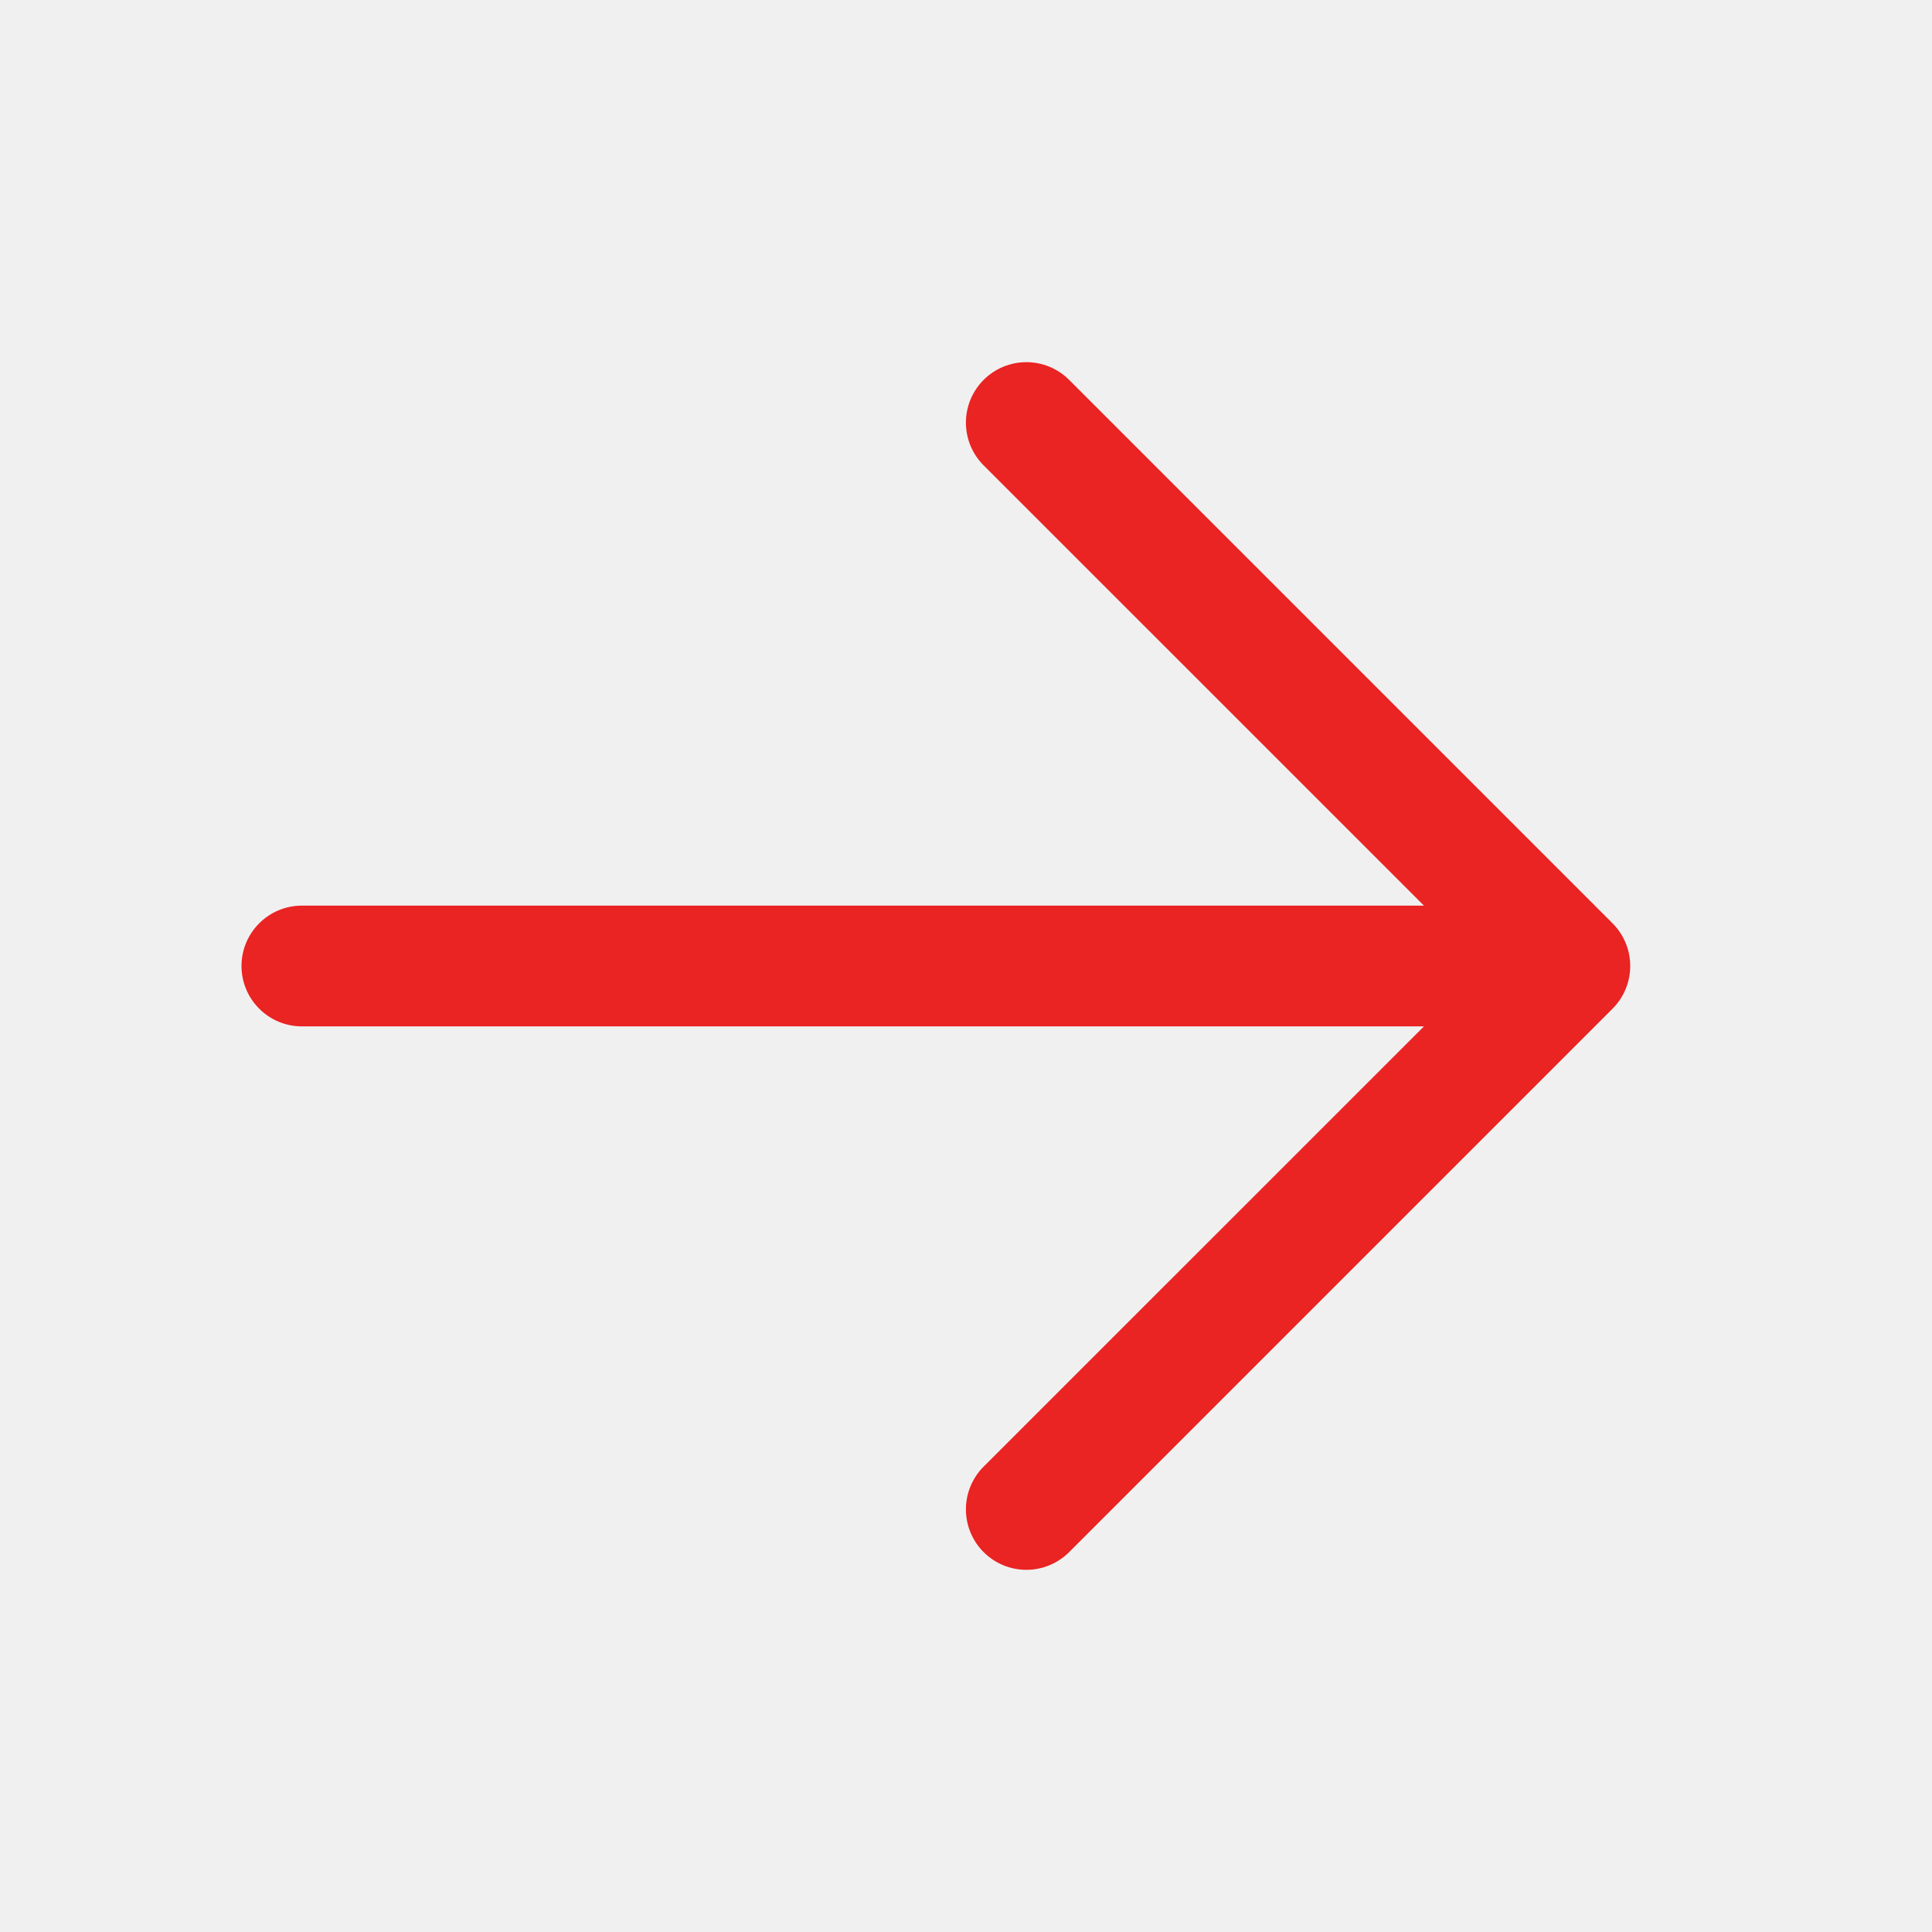
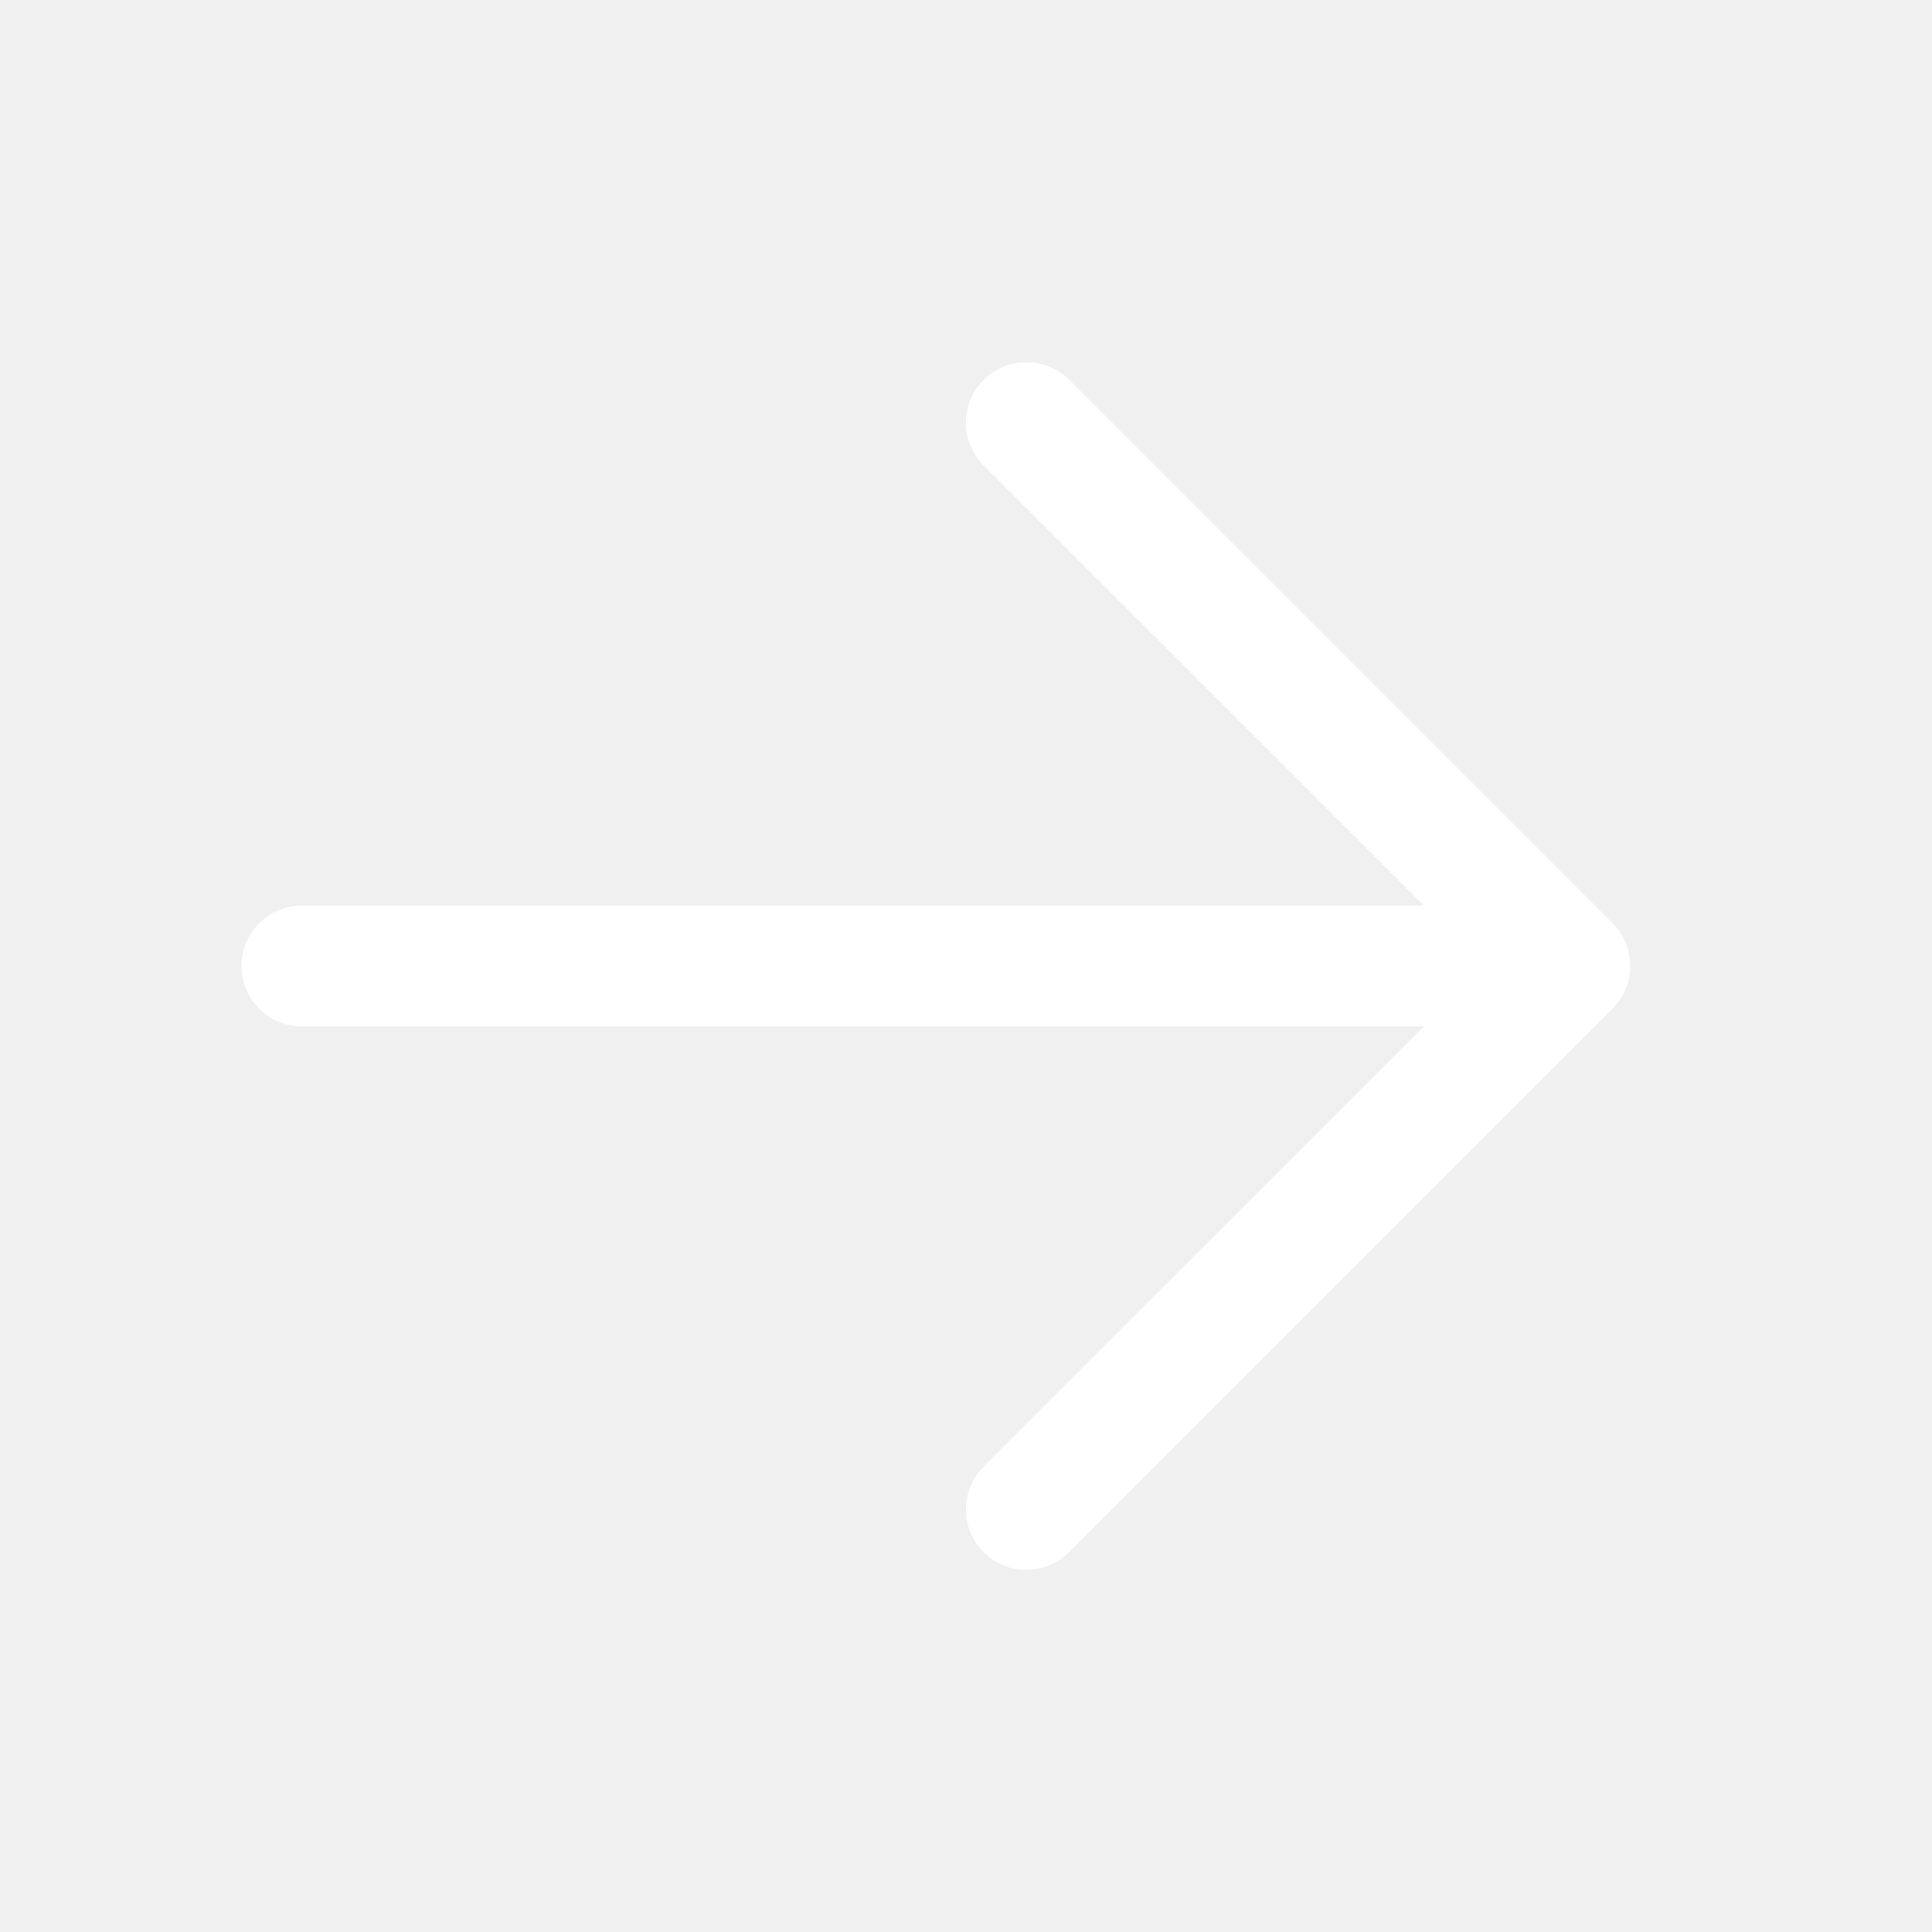
<svg xmlns="http://www.w3.org/2000/svg" width="24" height="24" viewBox="0 0 24 24" fill="none">
-   <path d="M17.689 11.25H3.75C3.551 11.25 3.36 11.329 3.22 11.47C3.079 11.61 3 11.801 3 12C3 12.199 3.079 12.39 3.22 12.53C3.36 12.671 3.551 12.75 3.75 12.75H17.689L12.219 18.219C12.078 18.36 11.999 18.551 11.999 18.75C11.999 18.949 12.078 19.14 12.219 19.281C12.36 19.422 12.551 19.501 12.75 19.501C12.949 19.501 13.14 19.422 13.281 19.281L20.031 12.531C20.101 12.461 20.156 12.379 20.194 12.287C20.232 12.196 20.251 12.099 20.251 12C20.251 11.901 20.232 11.804 20.194 11.713C20.156 11.621 20.101 11.539 20.031 11.469L13.281 4.719C13.14 4.578 12.949 4.499 12.75 4.499C12.551 4.499 12.36 4.578 12.219 4.719C12.078 4.86 11.999 5.051 11.999 5.25C11.999 5.449 12.078 5.64 12.219 5.781L17.689 11.25Z" fill="#EA2323" />
+   <path d="M17.689 11.25H3.75C3.551 11.25 3.36 11.329 3.22 11.47C3.079 11.61 3 11.801 3 12C3 12.199 3.079 12.39 3.22 12.53C3.36 12.671 3.551 12.75 3.75 12.75H17.689L12.219 18.219C12.078 18.36 11.999 18.551 11.999 18.75C11.999 18.949 12.078 19.14 12.219 19.281C12.36 19.422 12.551 19.501 12.75 19.501C12.949 19.501 13.14 19.422 13.281 19.281L20.031 12.531C20.101 12.461 20.156 12.379 20.194 12.287C20.232 12.196 20.251 12.099 20.251 12C20.251 11.901 20.232 11.804 20.194 11.713C20.156 11.621 20.101 11.539 20.031 11.469L13.281 4.719C13.14 4.578 12.949 4.499 12.75 4.499C12.551 4.499 12.36 4.578 12.219 4.719C12.078 4.86 11.999 5.051 11.999 5.25C11.999 5.449 12.078 5.64 12.219 5.781L17.689 11.25Z" fill="#FFF" />
</svg>
